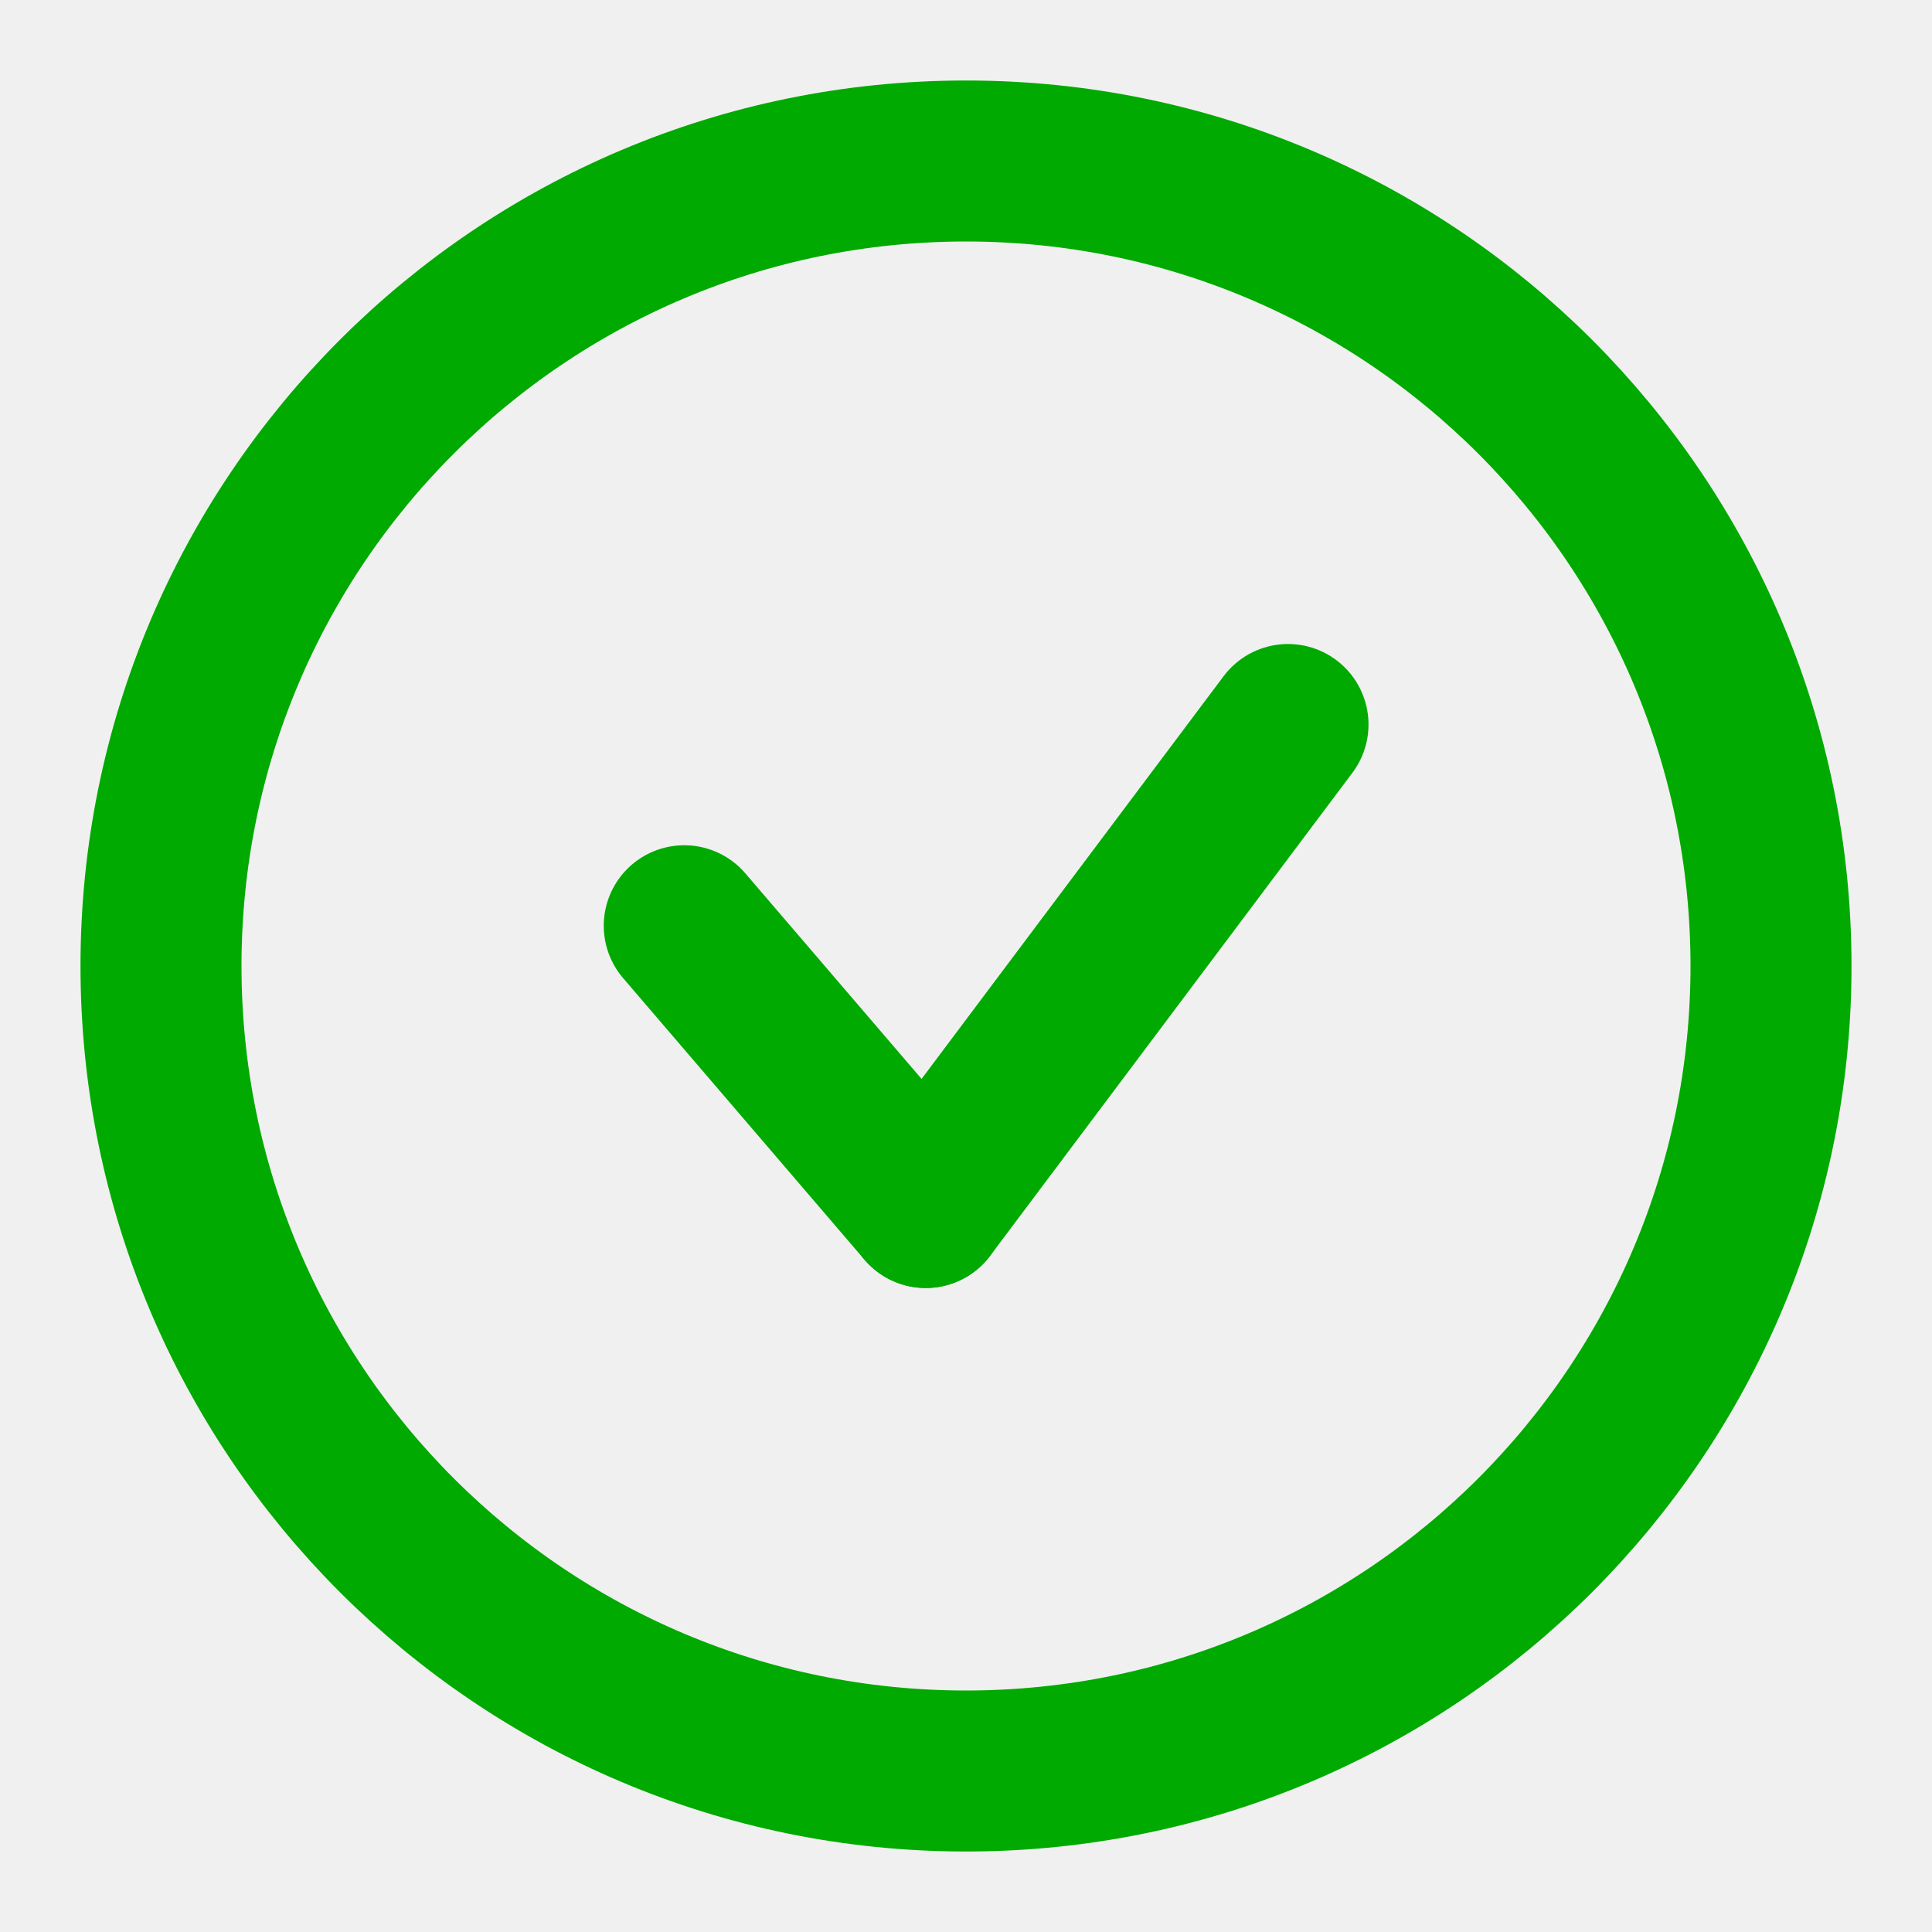
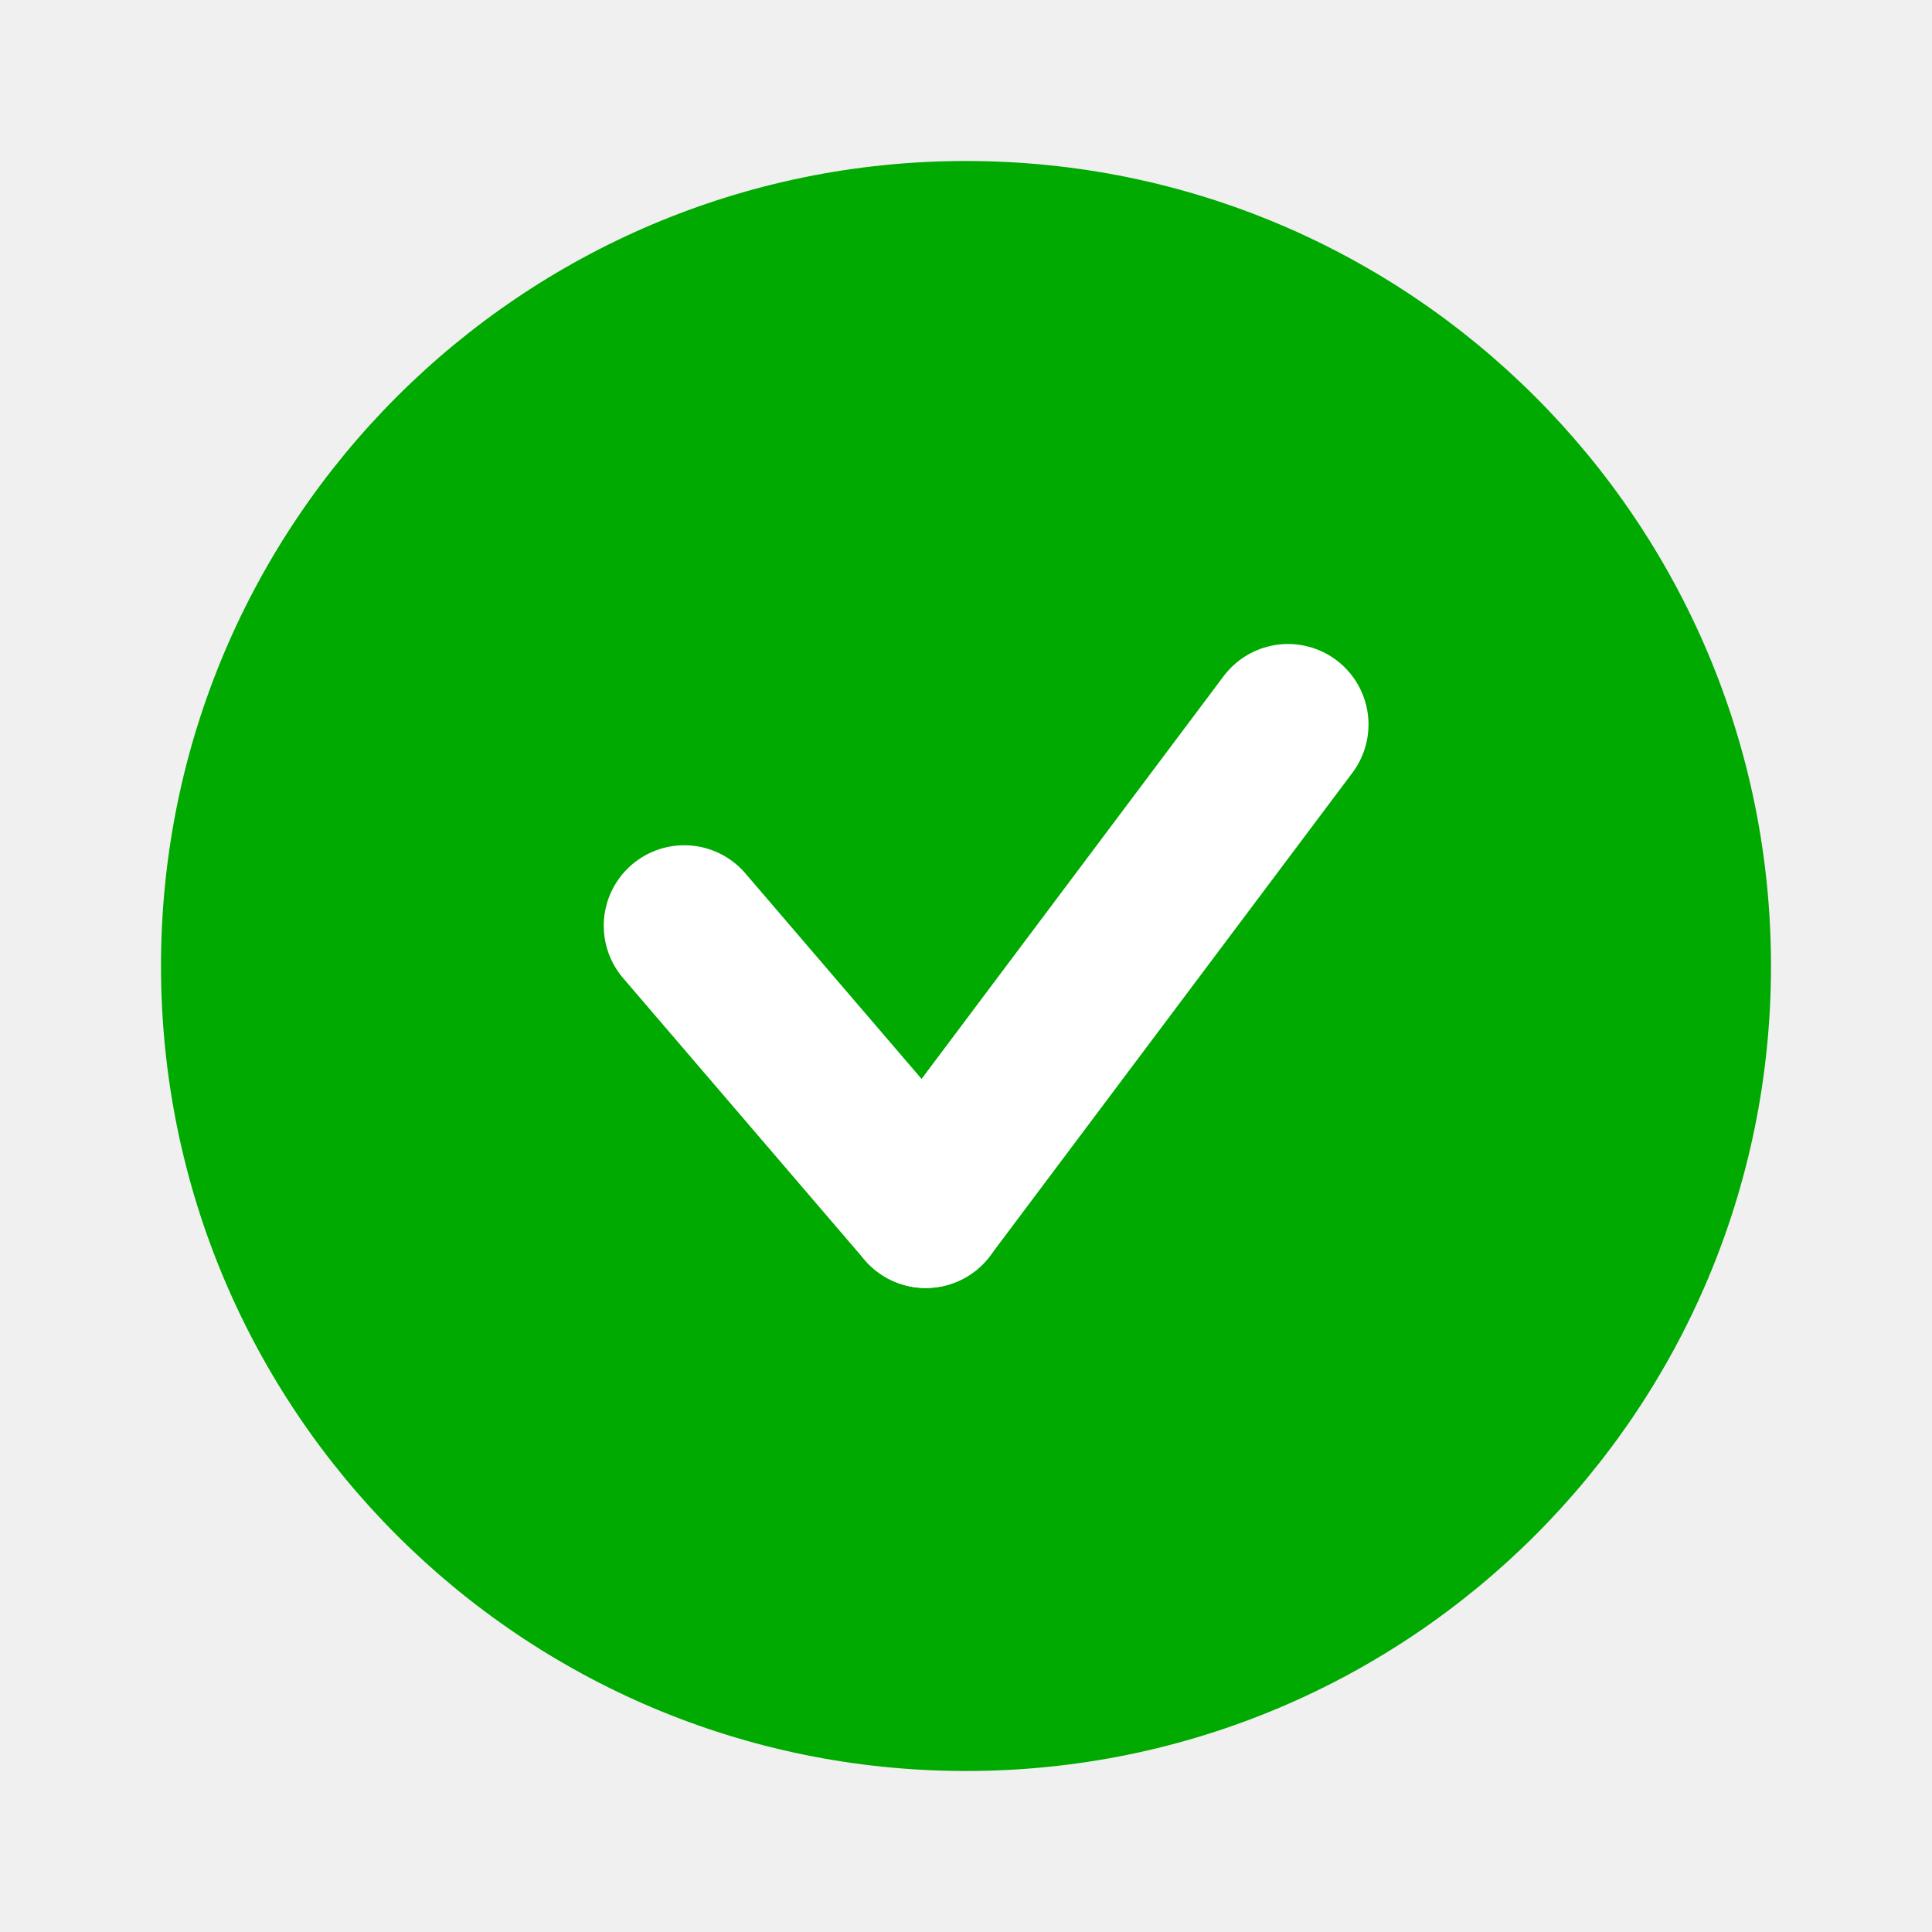
- <svg xmlns="http://www.w3.org/2000/svg" width="24" height="24" viewBox="0 0 24 24" fill="none" stroke="#0A0" stroke-width="2" stroke-linecap="round" stroke-linejoin="round">
-   <circle cx="12" cy="12" r="10" />
+ <svg xmlns="http://www.w3.org/2000/svg" width="24" height="24" viewBox="0 0 24 24" fill="#0A0" stroke="#fff" stroke-width="2" stroke-linecap="round" stroke-linejoin="round">
+   <circle stroke="none" cx="12" cy="12" r="10" />
  <line x1="8.5" y1="11.5" x2="11.5" y2="15" />
  <line x1="16" y1="9" x2="11.5" y2="15" />
</svg>
